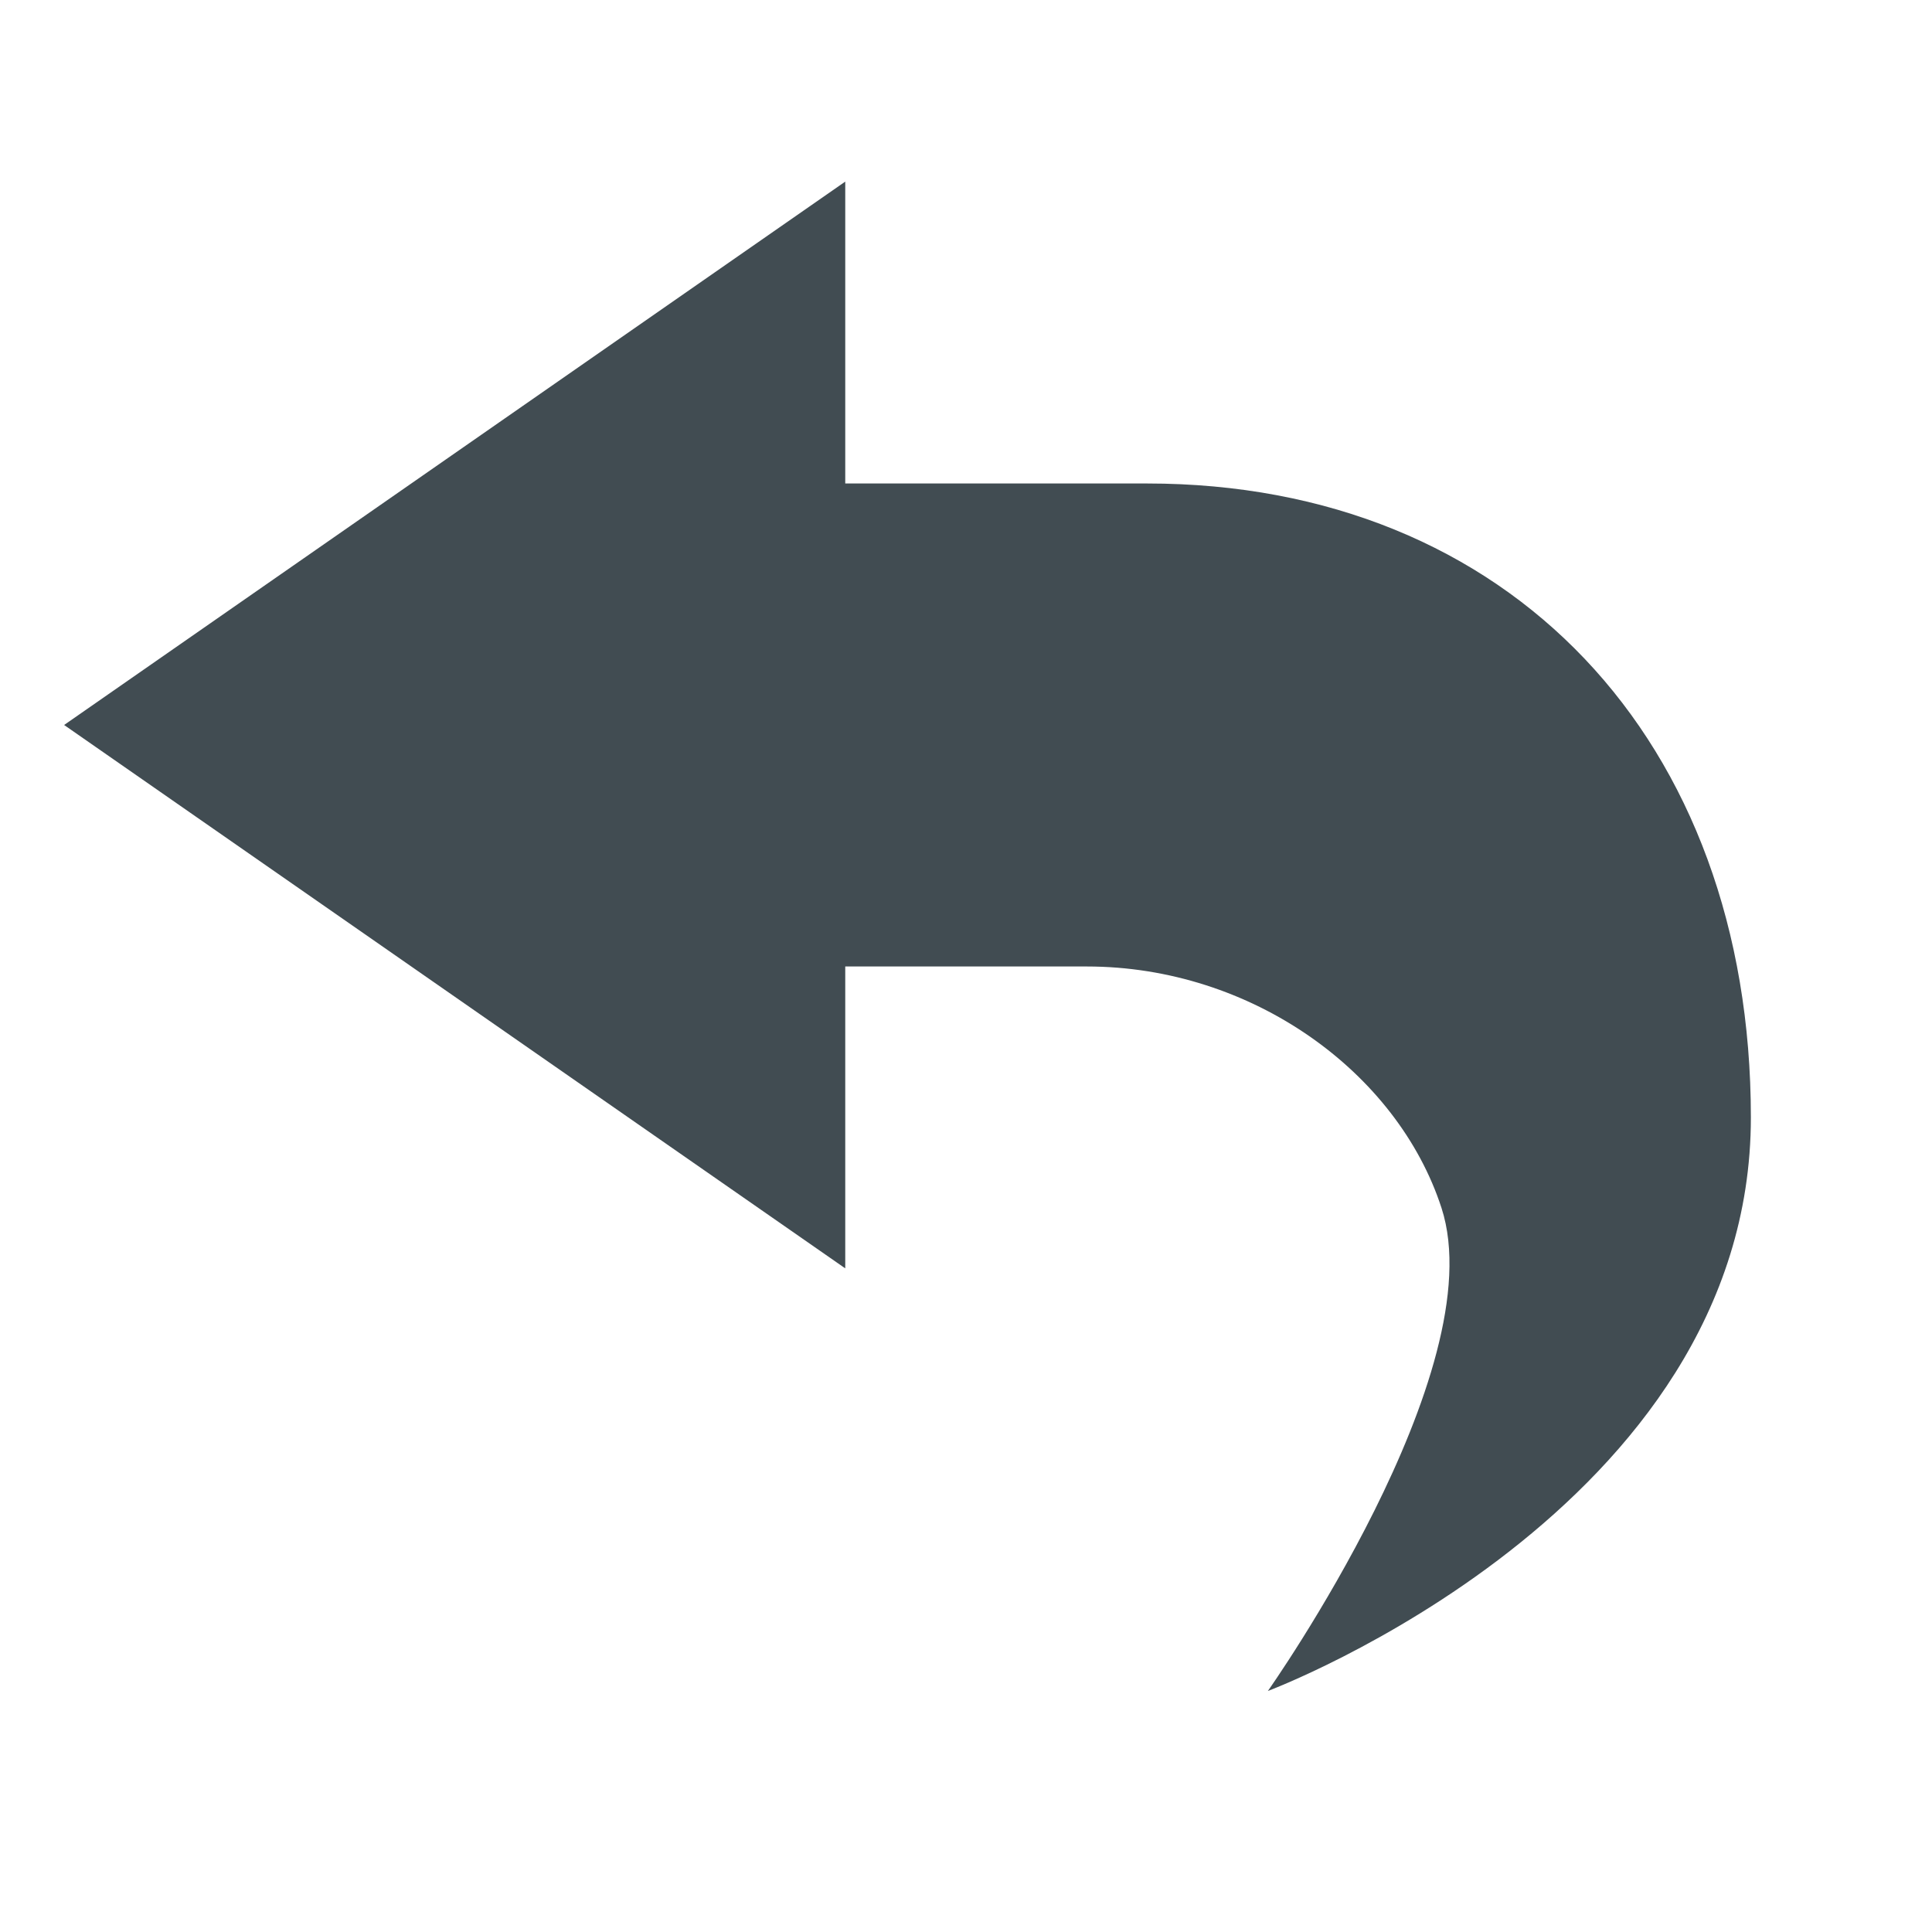
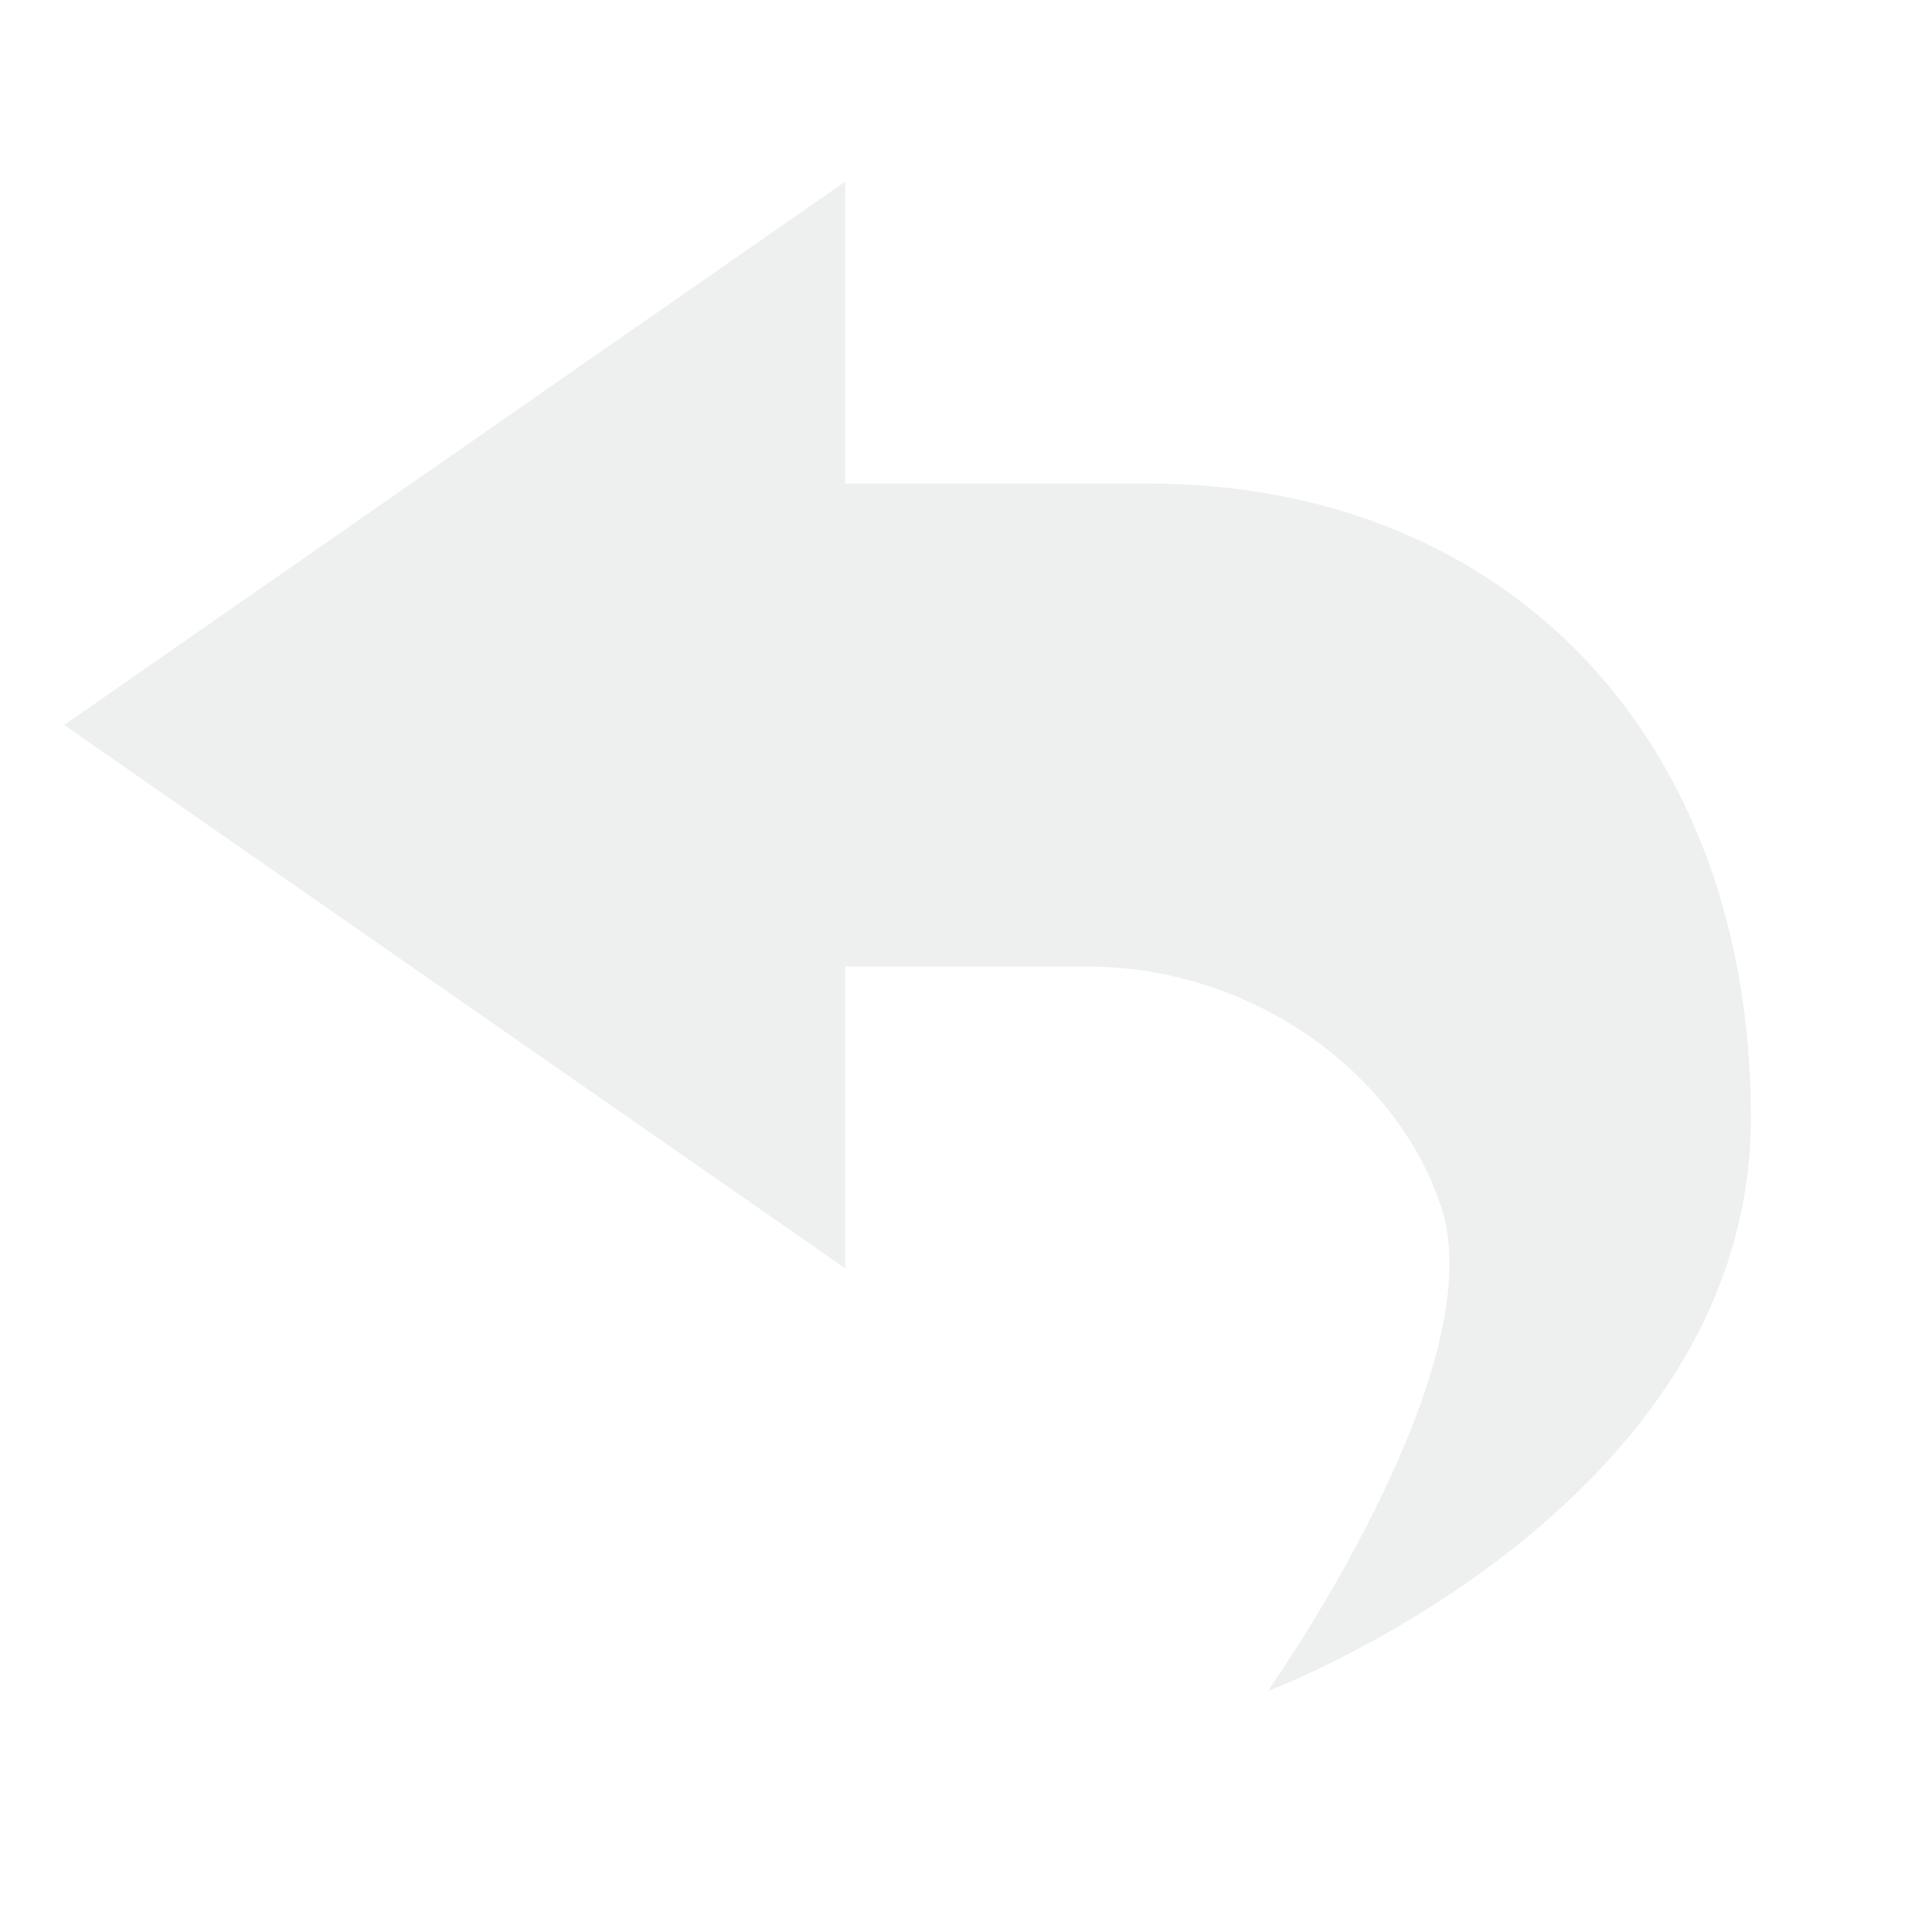
<svg xmlns="http://www.w3.org/2000/svg" width="16" height="16" viewBox="0 0 16 16">
  <defs>
    <style type="text/css" id="current-color-scheme">
-    .ColorScheme-Text { color:#414c52; } .ColorScheme-Highlight { color:#00bcd4; } .ColorScheme-ButtonBackground { color:#cfd8dc; }
+    .ColorScheme-Text { color:#eeefef; } .ColorScheme-Highlight { color:#00bcd4; } .ColorScheme-ButtonBackground { color:#cfd8dc; }
  </style>
  </defs>
  <path style="fill:currentColor;opacity:1" class="ColorScheme-Text" d="M 7 1.504 L 0.531 6.004 L 7 10.504 L 7 8.004 L 9 8.004 C 10.365 8.004 11.572 8.877 11.938 10.004 C 12.375 11.351 10.5 14.004 10.5 14.004 C 10.5 14.004 14.5 12.504 14.5 9.254 C 14.5 6.13 12.5 4.004 9.5 4.004 L 7 4.004 L 7 1.504 z" />
</svg>
